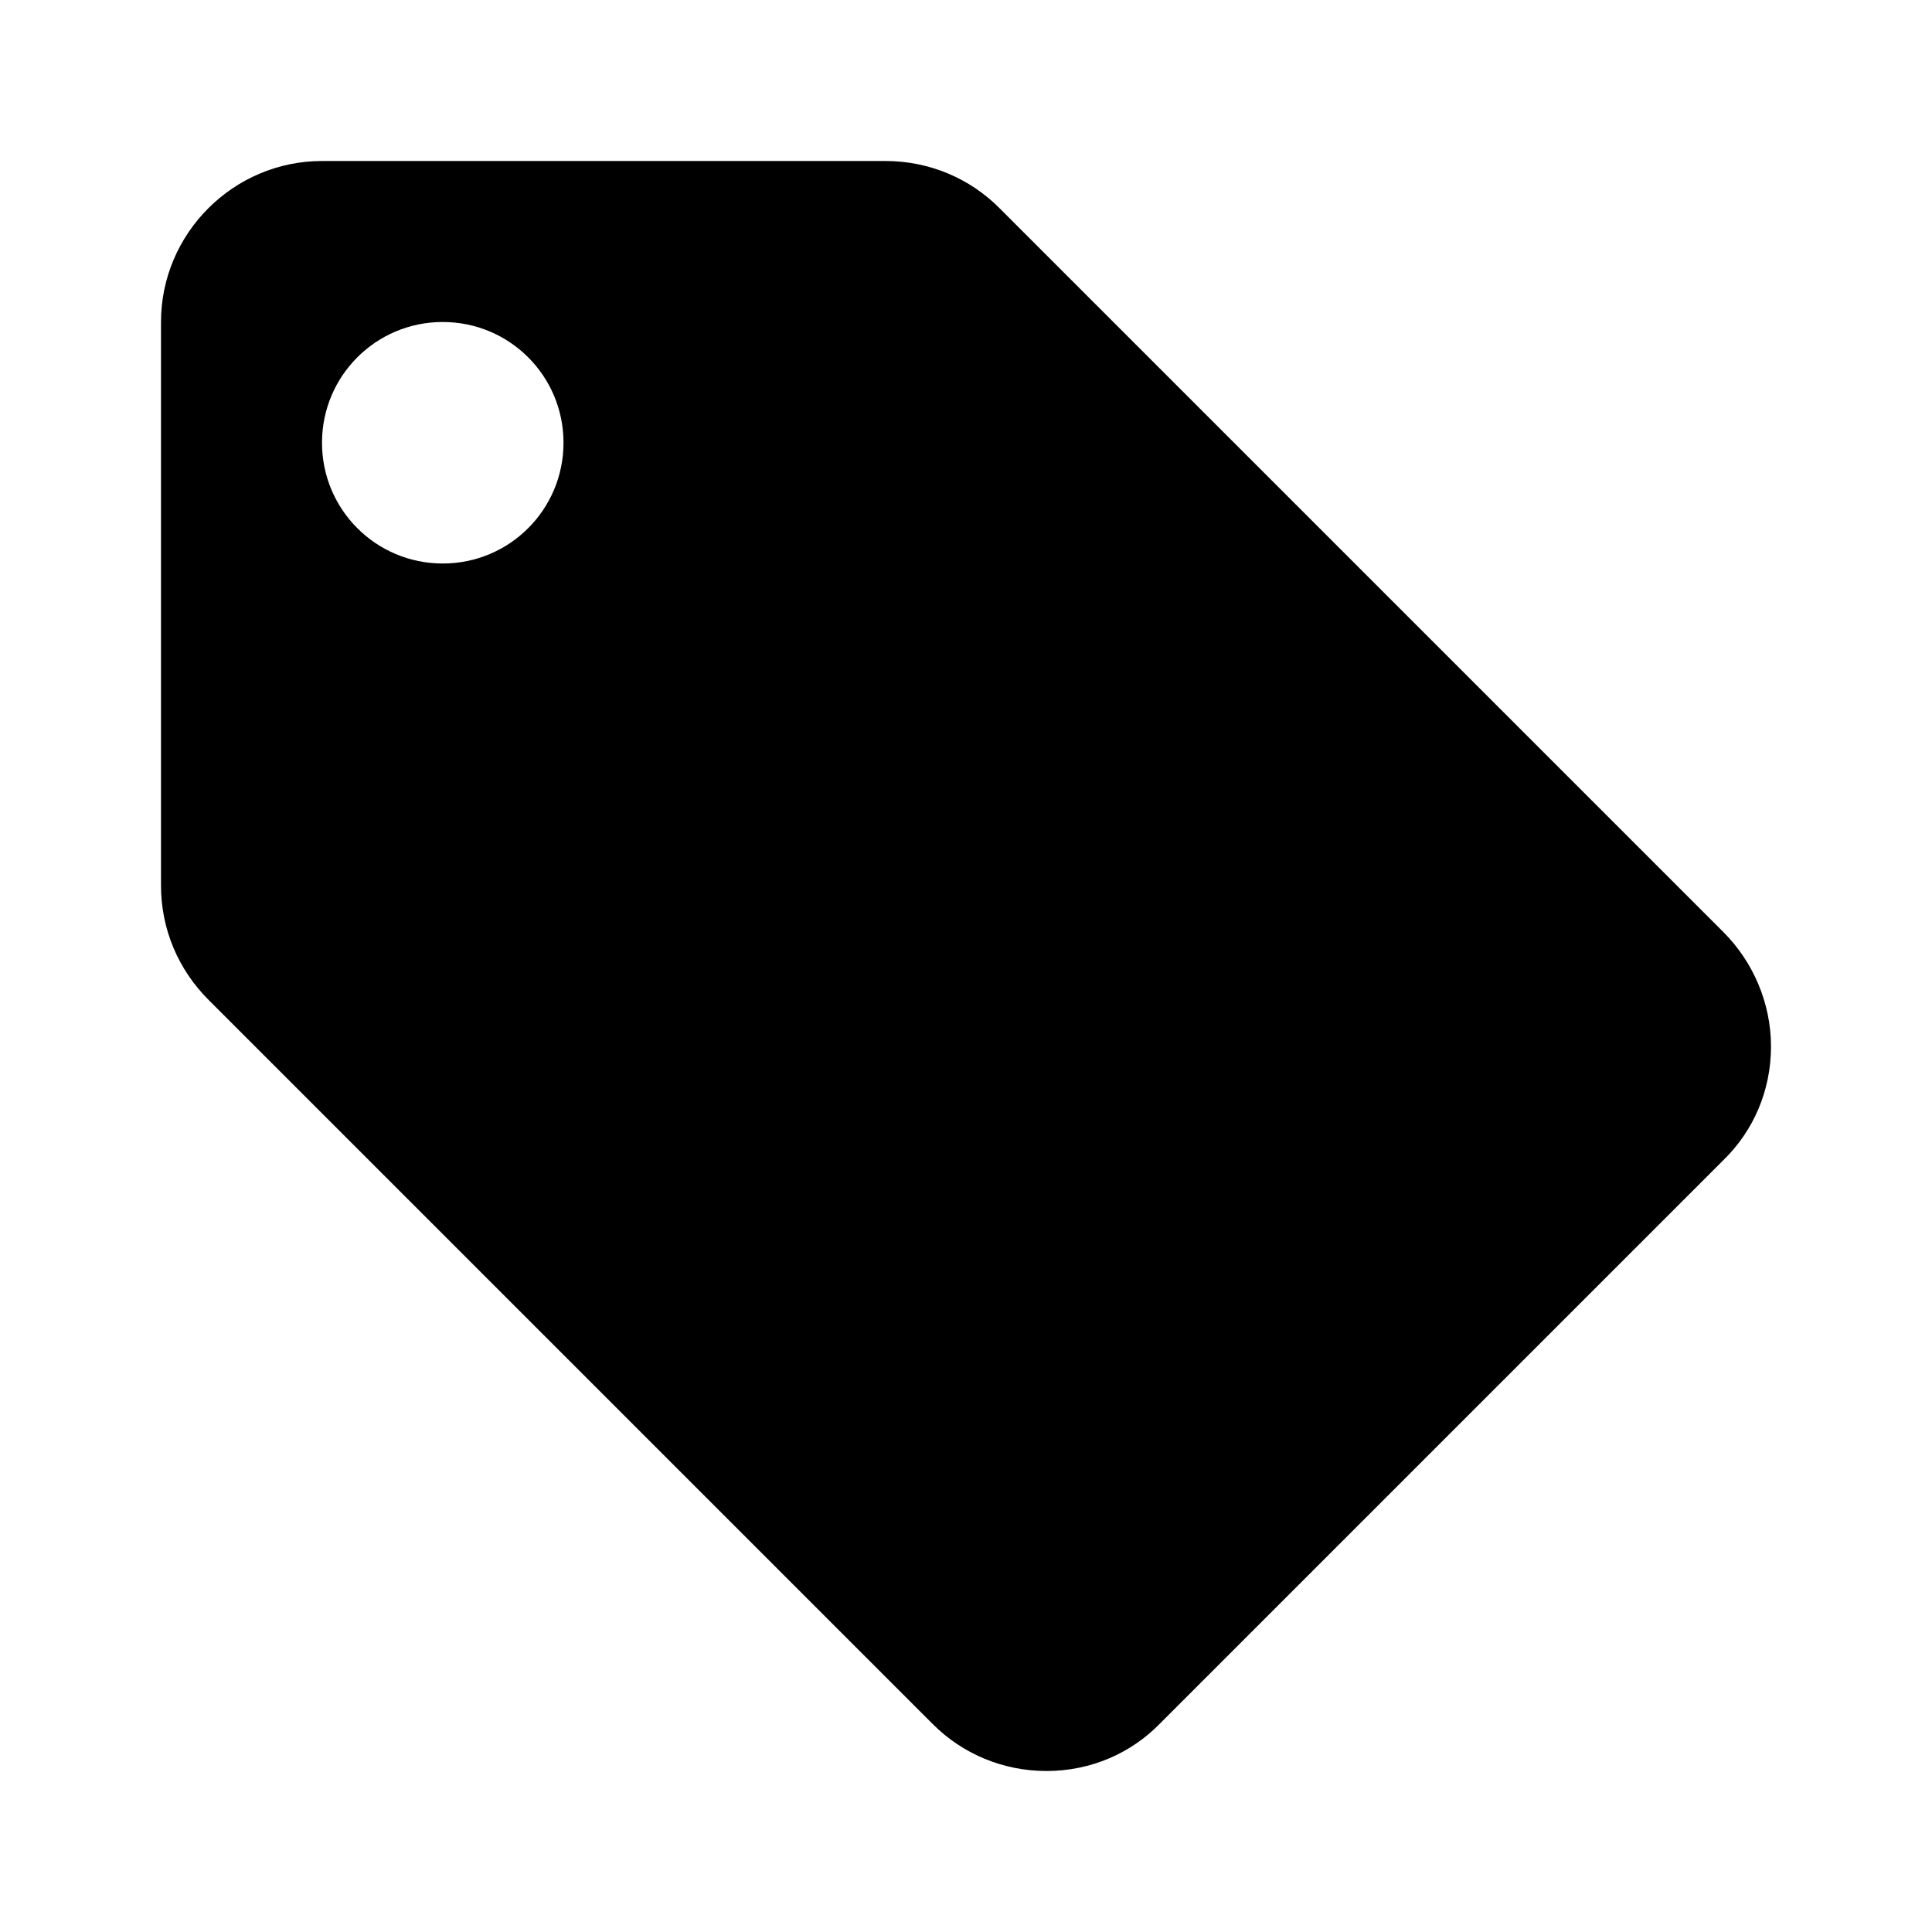
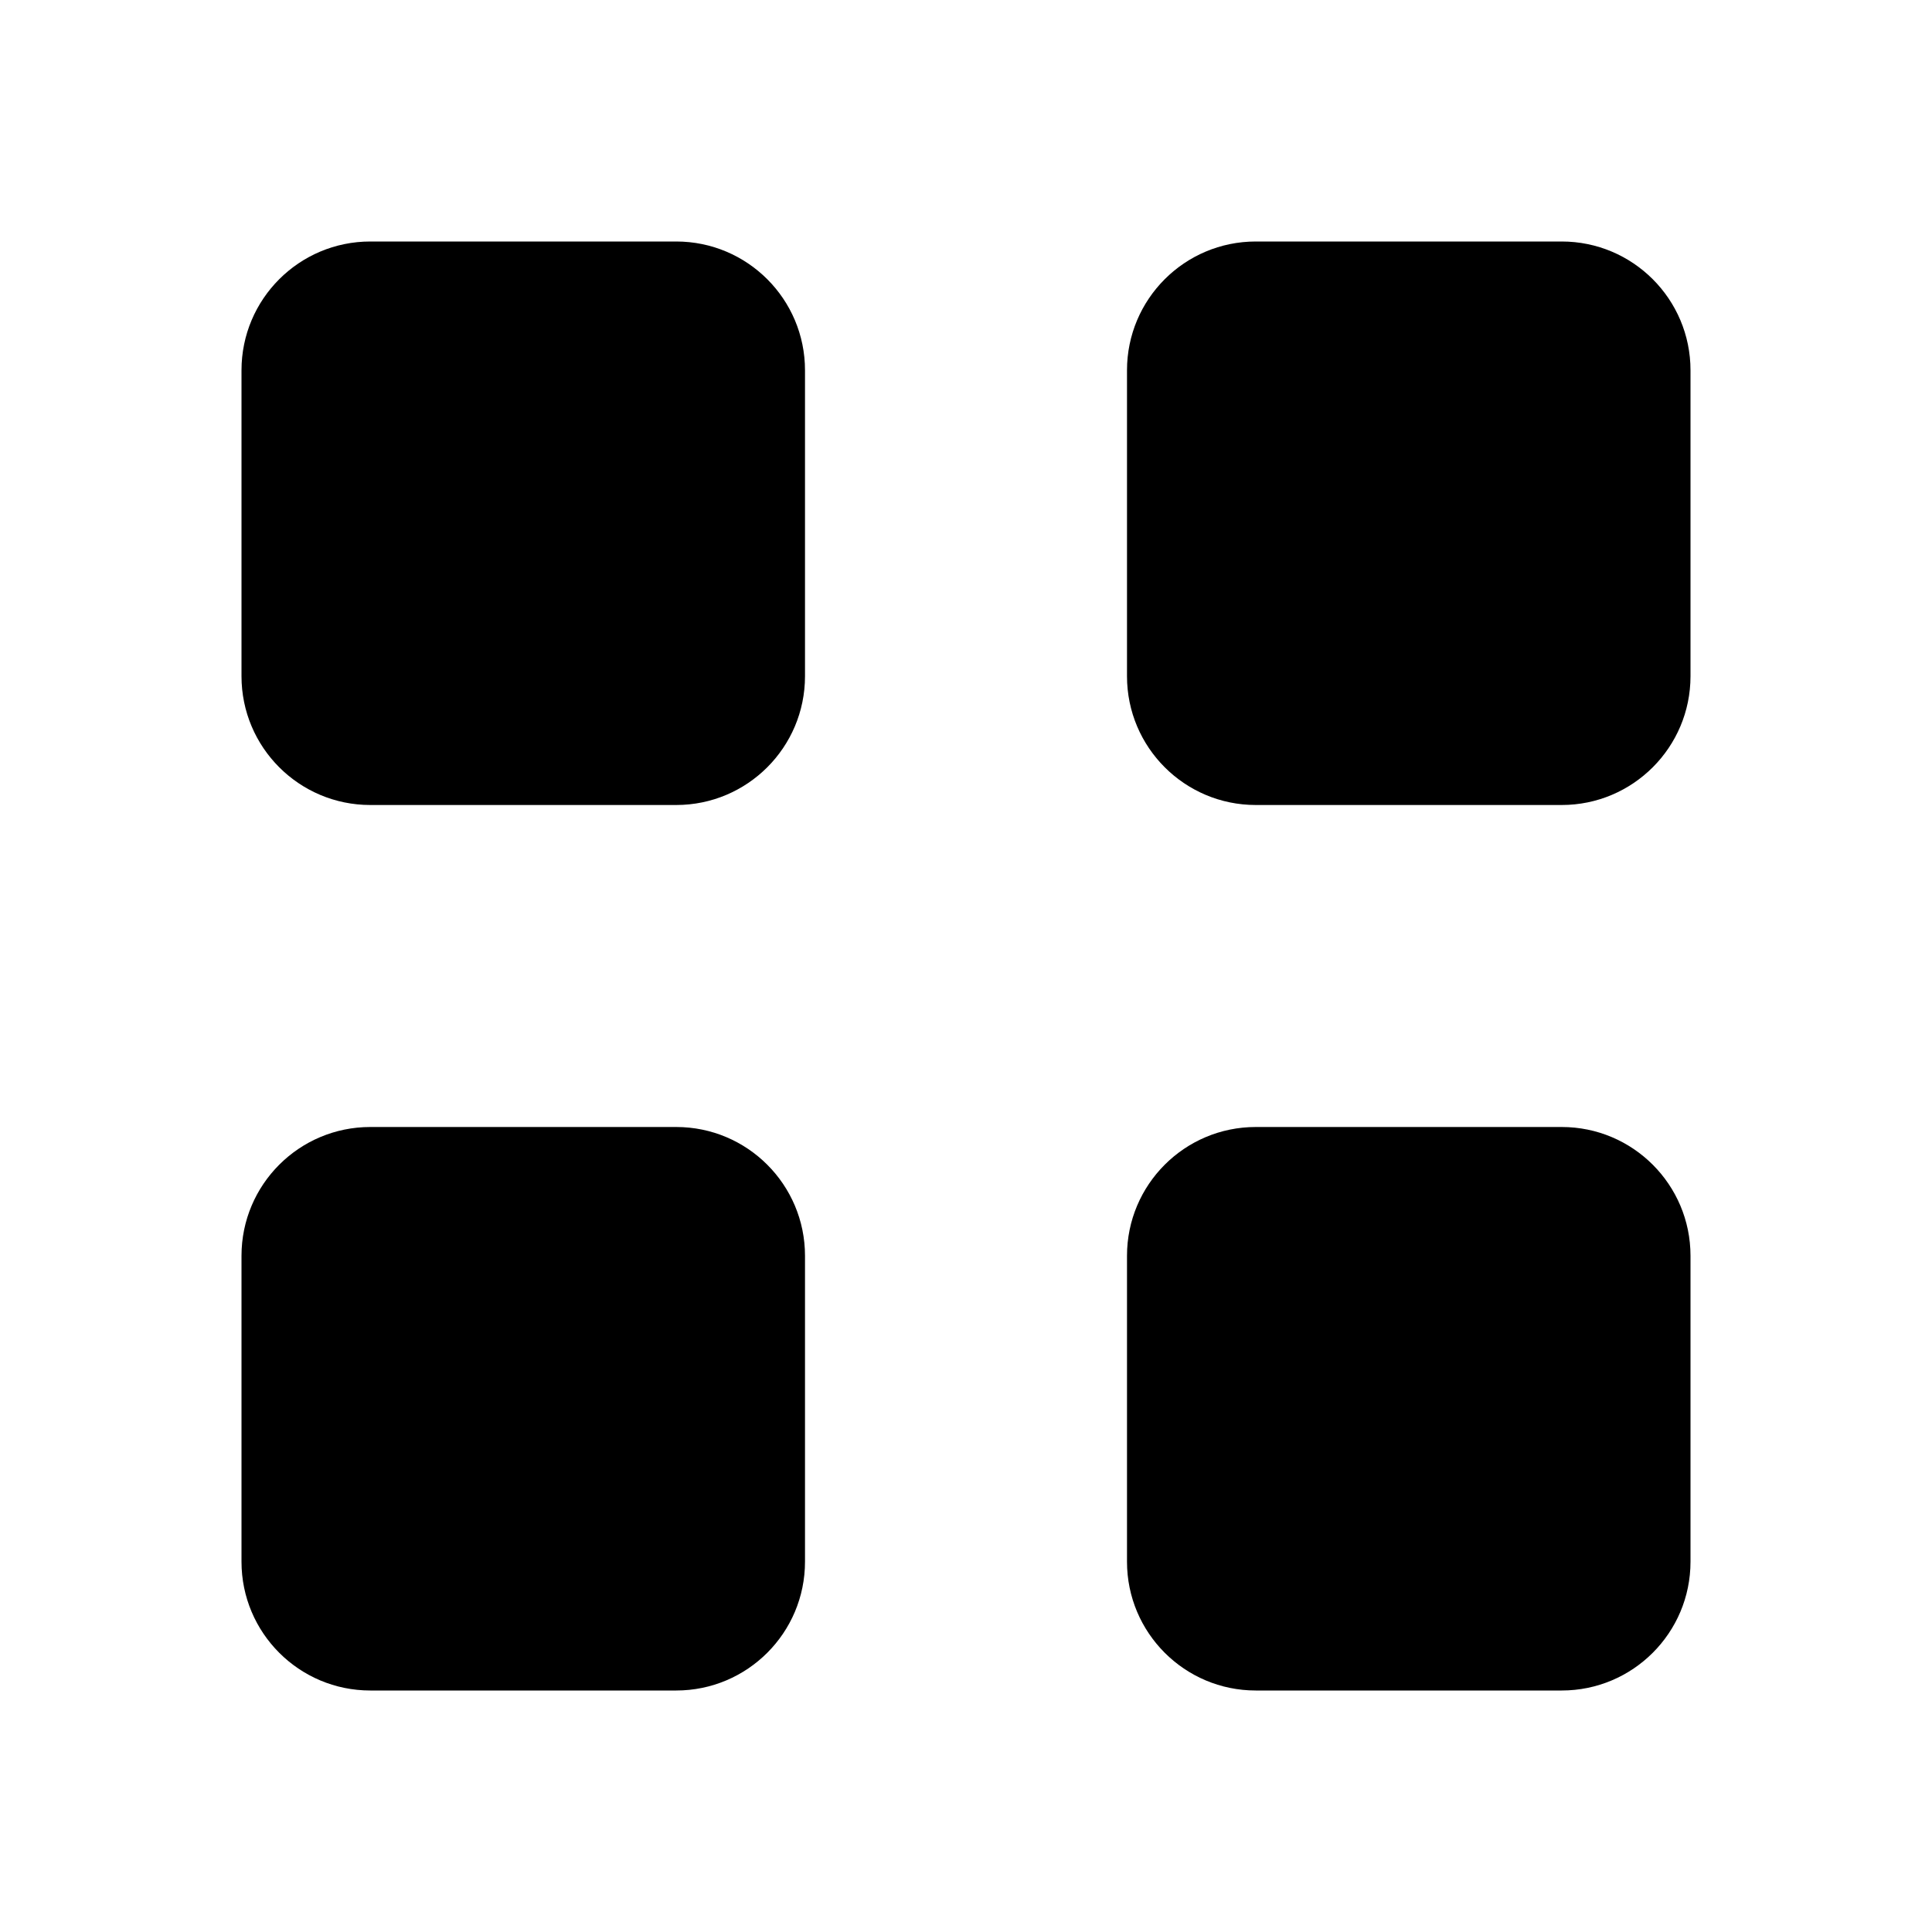
<svg xmlns="http://www.w3.org/2000/svg" viewBox="0 0 24 24">
-   <path d="M21.41 11.58l-9-9C12.05 2.22 11.55 2 11 2H4c-1.1 0-2 .9-2 2v7c0 .55.22 1.05.59 1.42l9 9c.36.36.86.58 1.41.58s1.05-.22 1.41-.59l7-7c.37-.36.59-.86.59-1.41s-.23-1.06-.59-1.42zM5.5 7C4.67 7 4 6.33 4 5.5S4.67 4 5.5 4 7 4.67 7 5.5 6.33 7 5.5 7z" fill="#000000" />
+   <rect x="3" y="3" width="7" height="7" rx="1.6" fill="#000000" />
+   <rect x="14" y="3" width="7" height="7" rx="1.6" fill="#000000" />
+   <rect x="3" y="14" width="7" height="7" rx="1.6" fill="#000000" />
+   <rect x="14" y="14" width="7" height="7" rx="1.6" fill="#000000" />
</svg>
